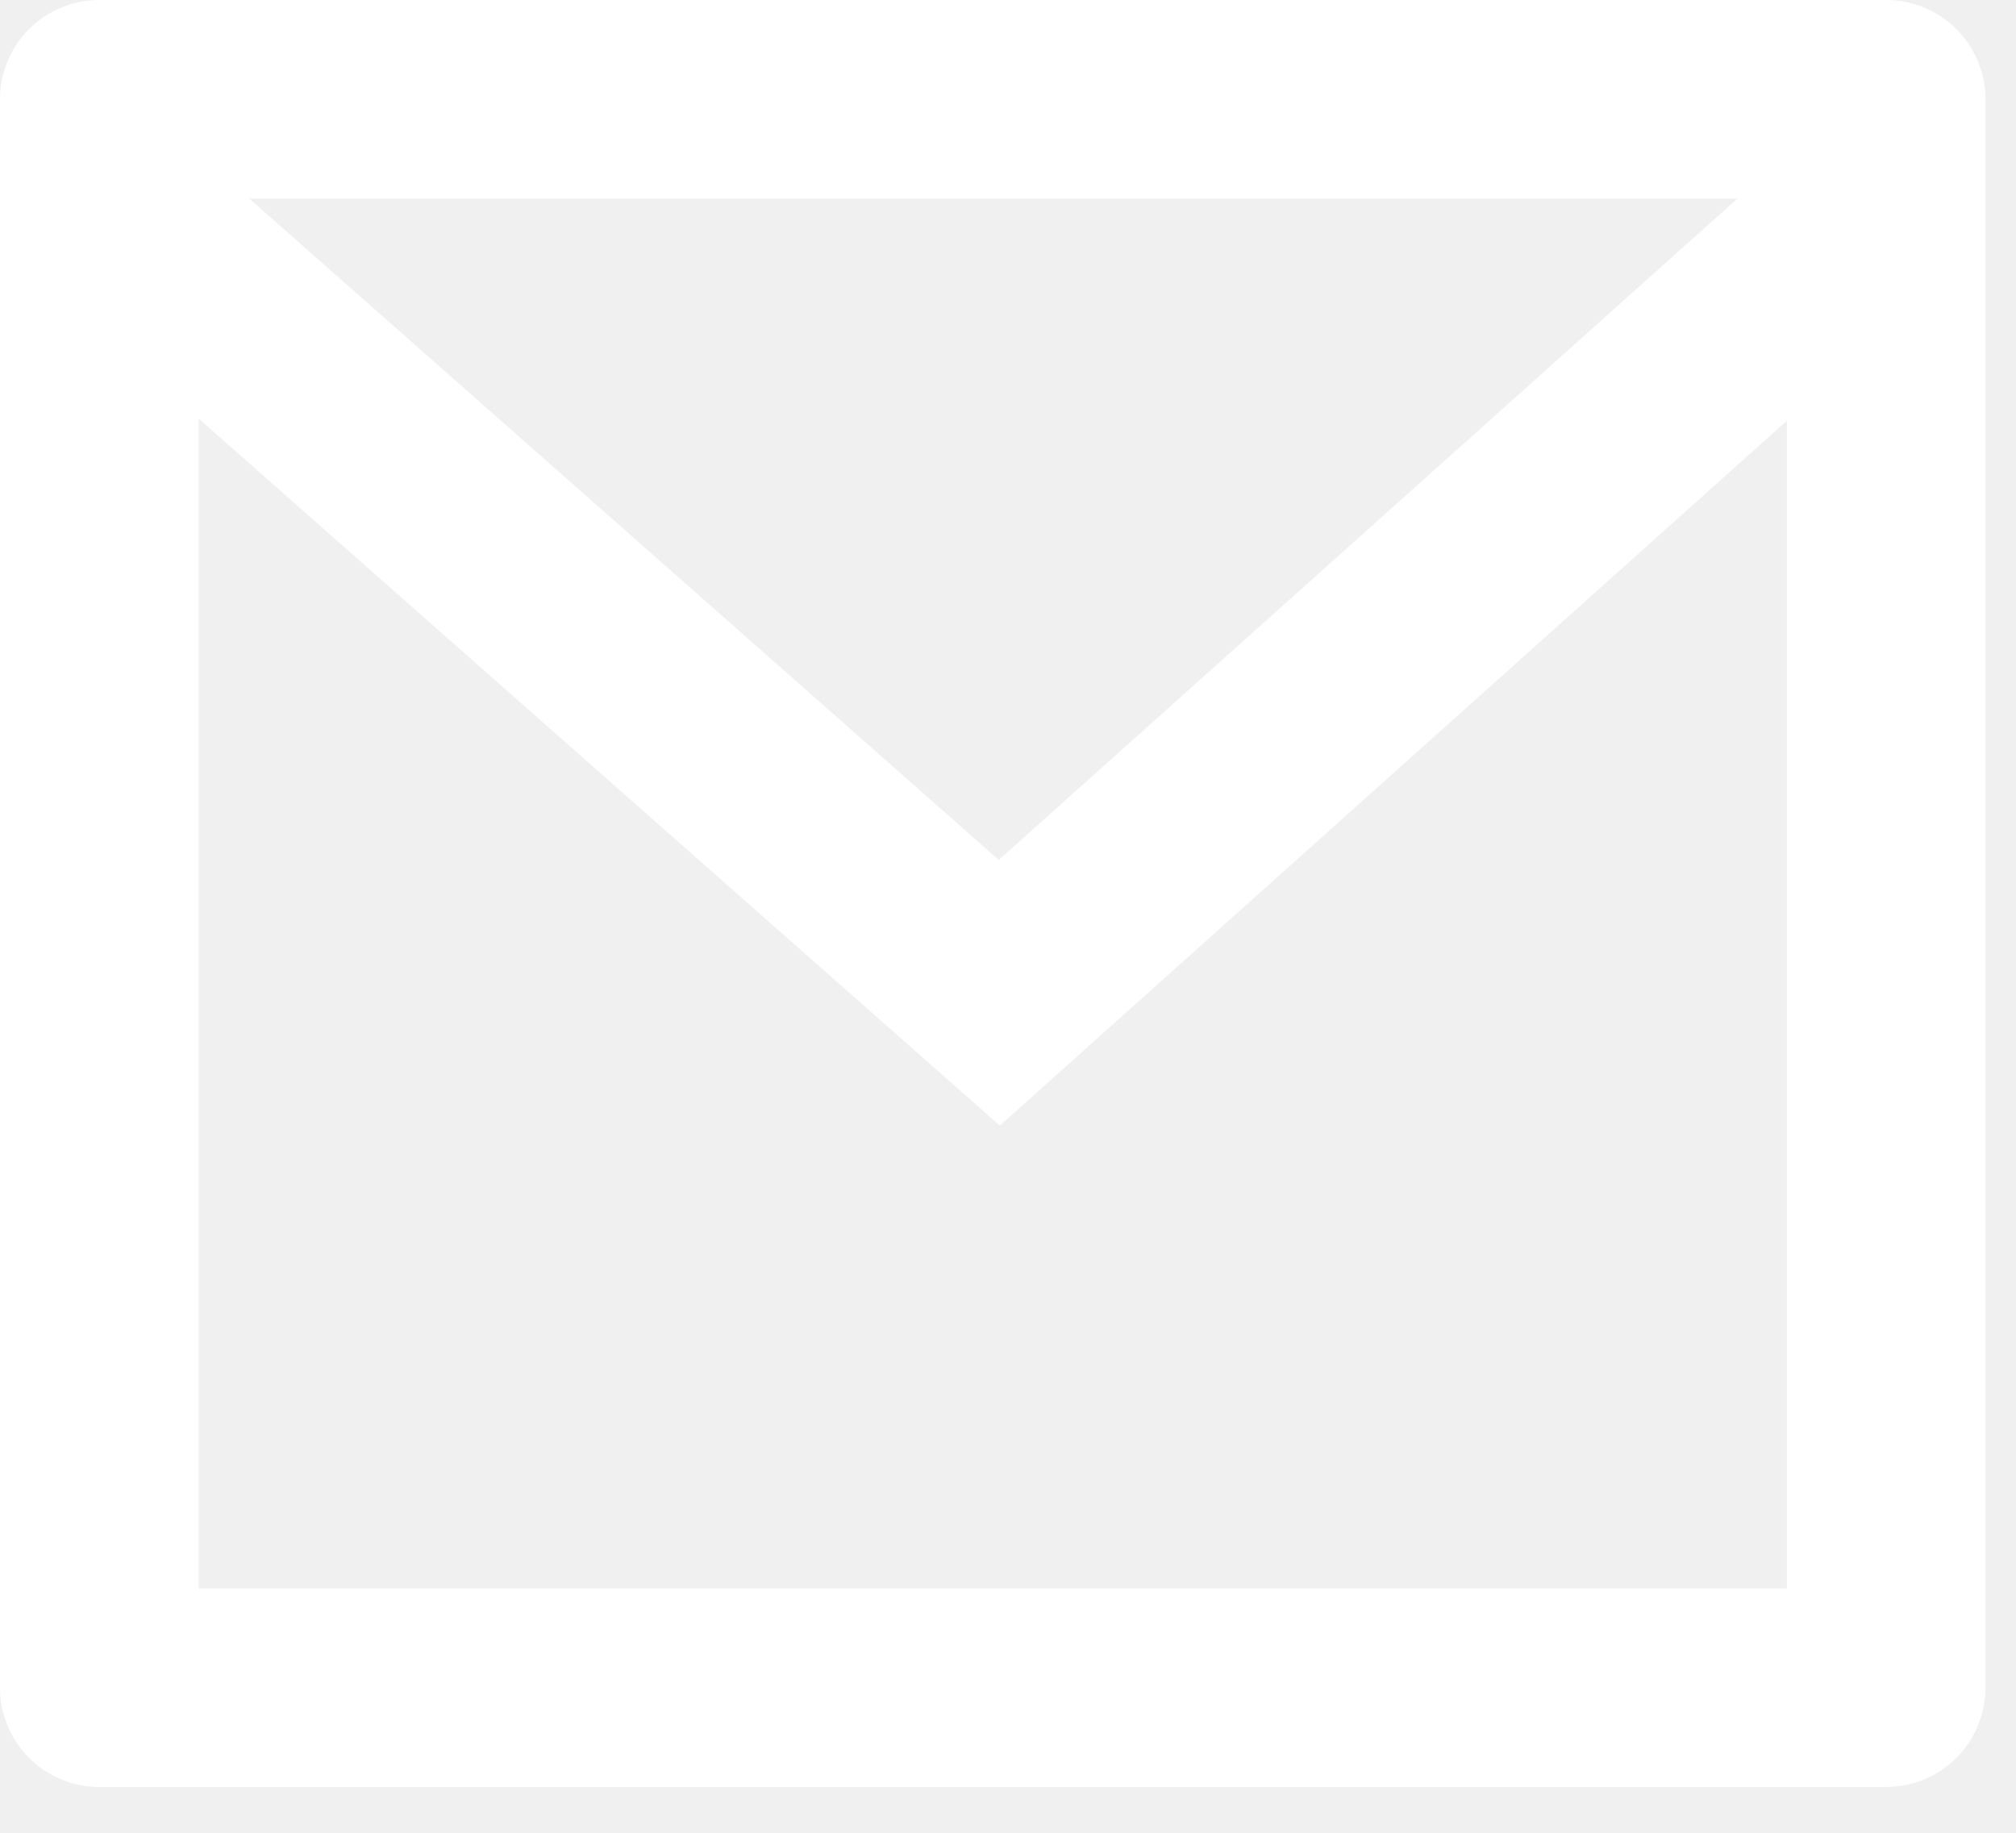
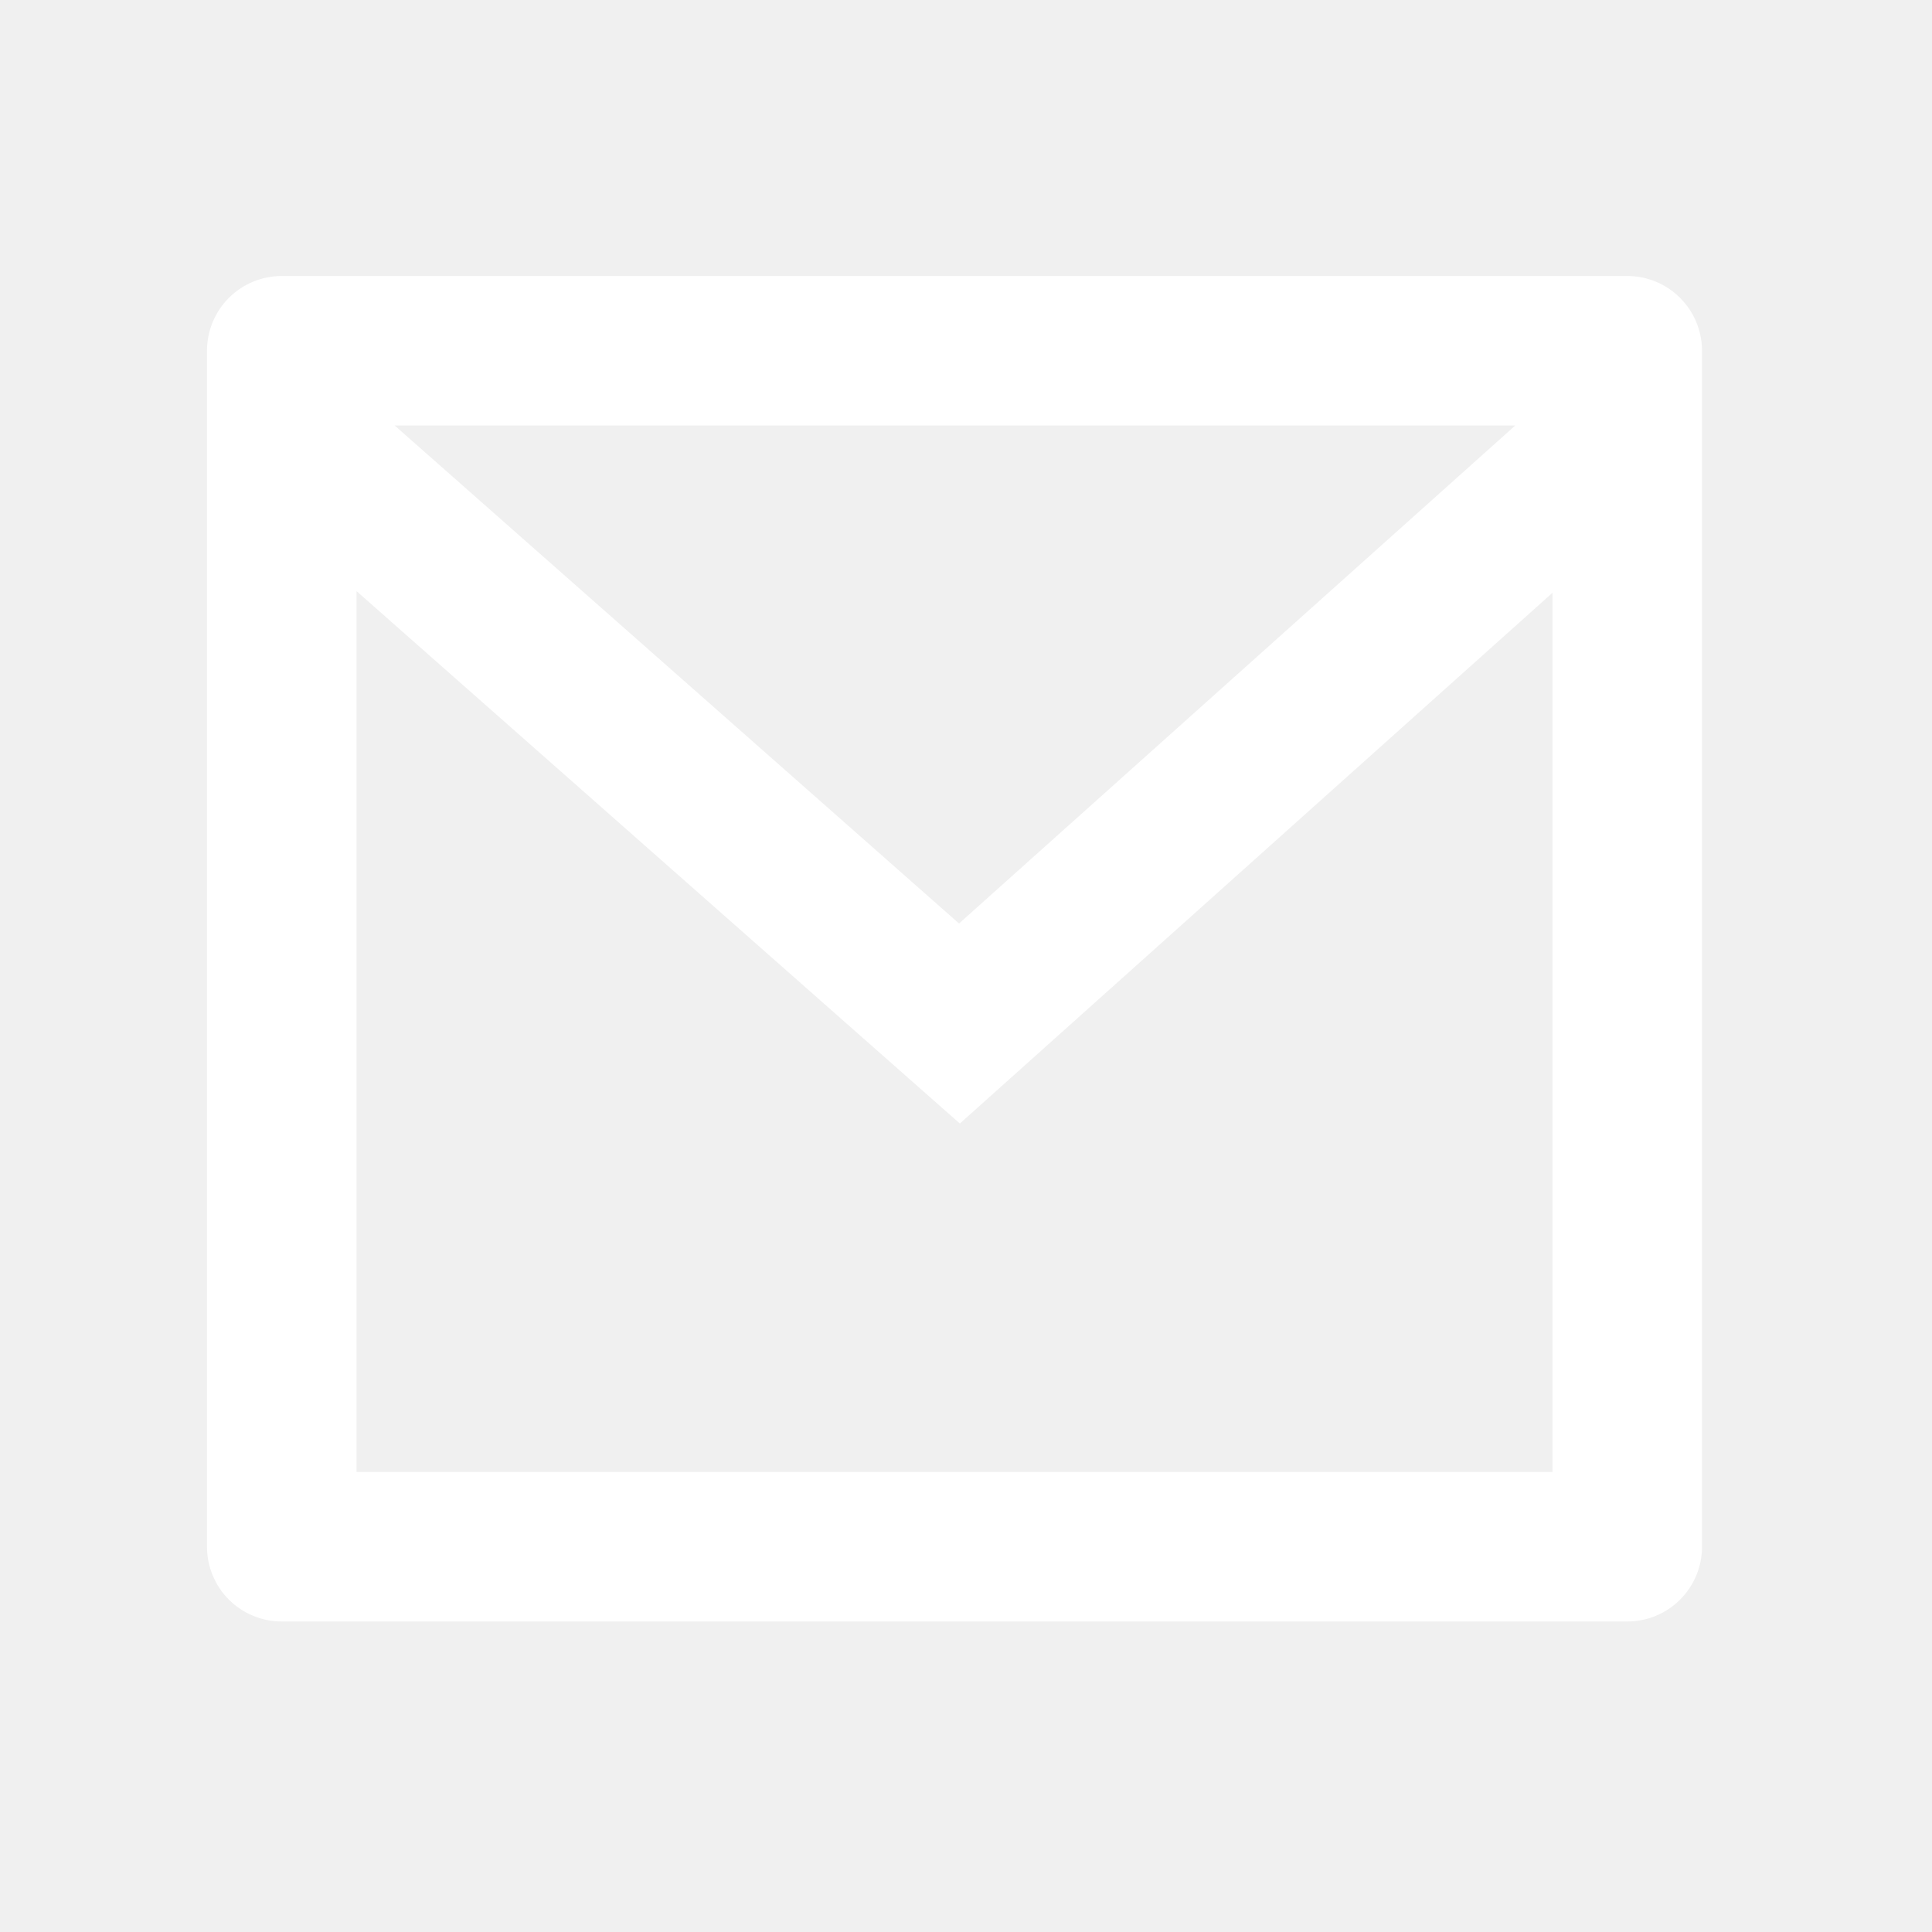
- <svg xmlns="http://www.w3.org/2000/svg" width="22" height="20" viewBox="0 0 22 20" fill="none">
-   <path d="M1.083 0H20.583C20.871 0 21.146 0.114 21.349 0.317C21.552 0.52 21.667 0.796 21.667 1.083V18.417C21.667 18.704 21.552 18.98 21.349 19.183C21.146 19.386 20.871 19.5 20.583 19.5H1.083C0.796 19.5 0.52 19.386 0.317 19.183C0.114 18.98 0 18.704 0 18.417V1.083C0 0.796 0.114 0.52 0.317 0.317C0.52 0.114 0.796 0 1.083 0ZM19.5 4.591L10.911 12.283L2.167 4.567V17.333H19.5V4.591ZM2.72 2.167L10.899 9.384L18.96 2.167H2.72Z" fill="white" />
+ <svg xmlns="http://www.w3.org/2000/svg" width="28" height="28" viewBox="0 0 28 28" fill="none">
+   <path d="M4.083 4H23.583C23.871 4 24.146 4.114 24.349 4.317C24.552 4.52 24.667 4.796 24.667 5.083V22.417C24.667 22.704 24.552 22.98 24.349 23.183C24.146 23.386 23.871 23.5 23.583 23.5H4.083C3.796 23.5 3.52 23.386 3.317 23.183C3.114 22.98 3 22.704 3 22.417V5.083C3 4.796 3.114 4.52 3.317 4.317C3.52 4.114 3.796 4 4.083 4ZM22.5 8.591L13.911 16.283L5.167 8.567V21.333H22.5V8.591ZM5.72 6.167L13.899 13.384L21.96 6.167H5.72Z" fill="white" />
</svg>
